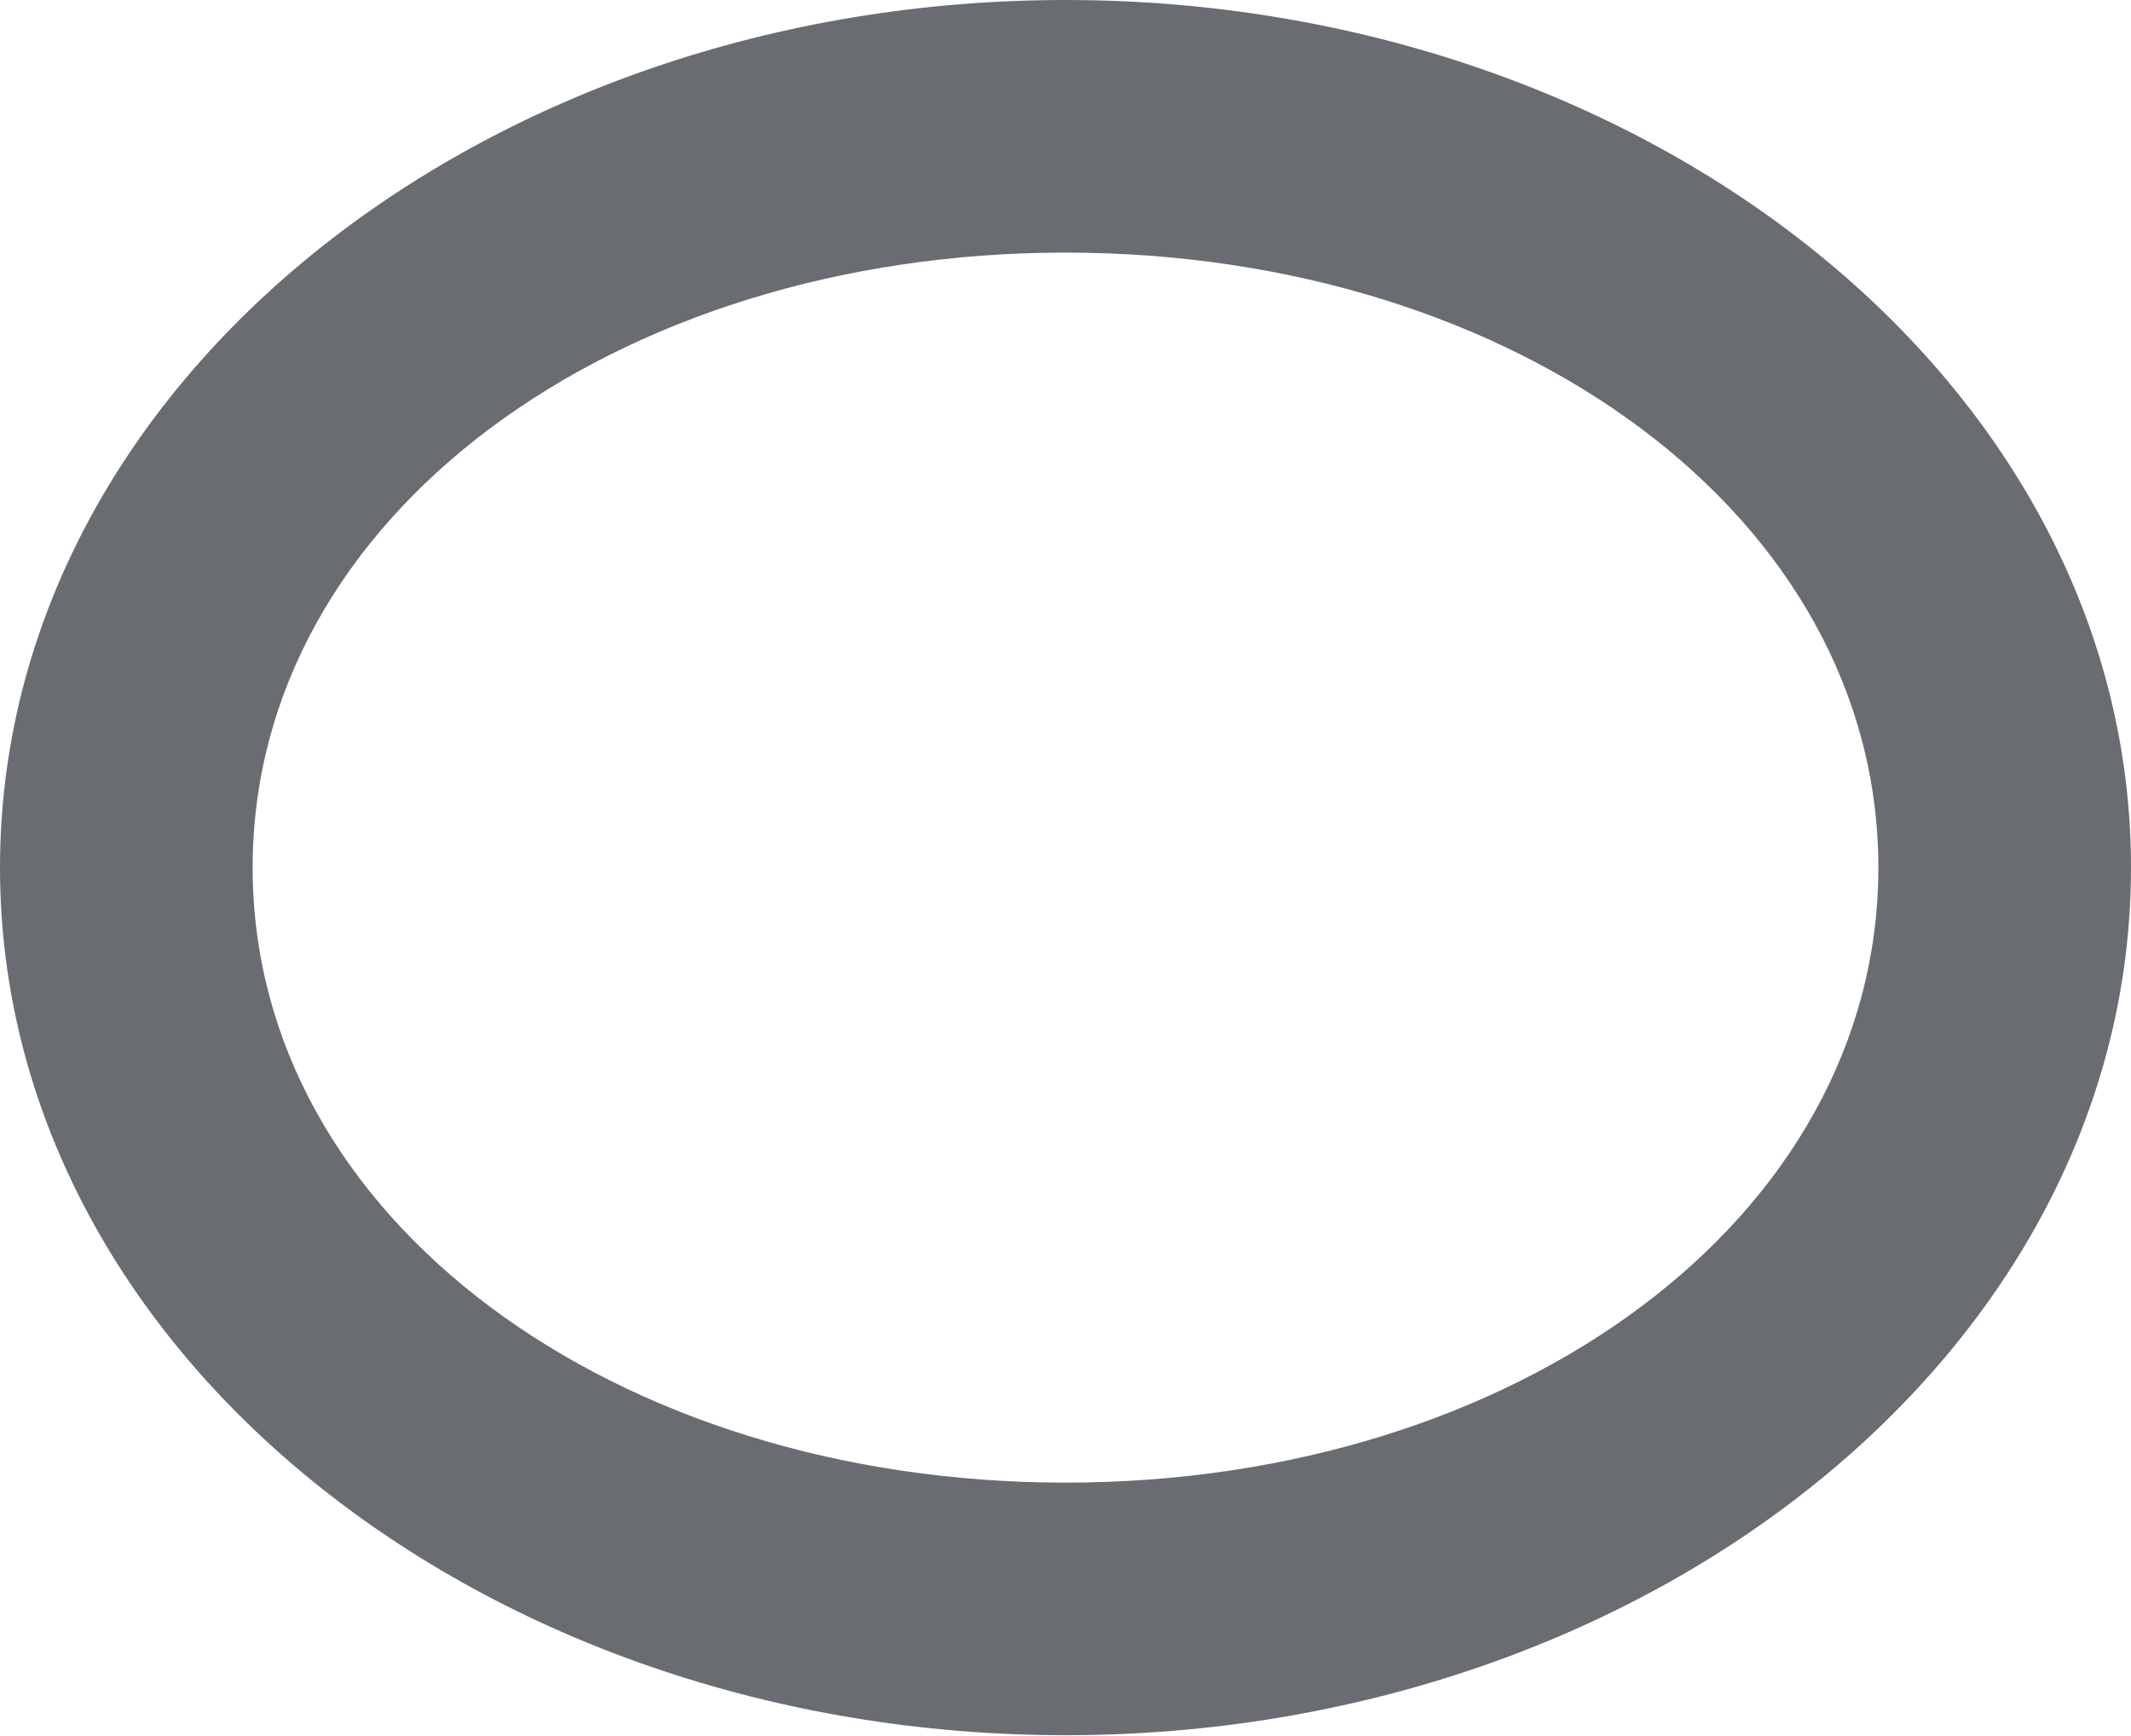
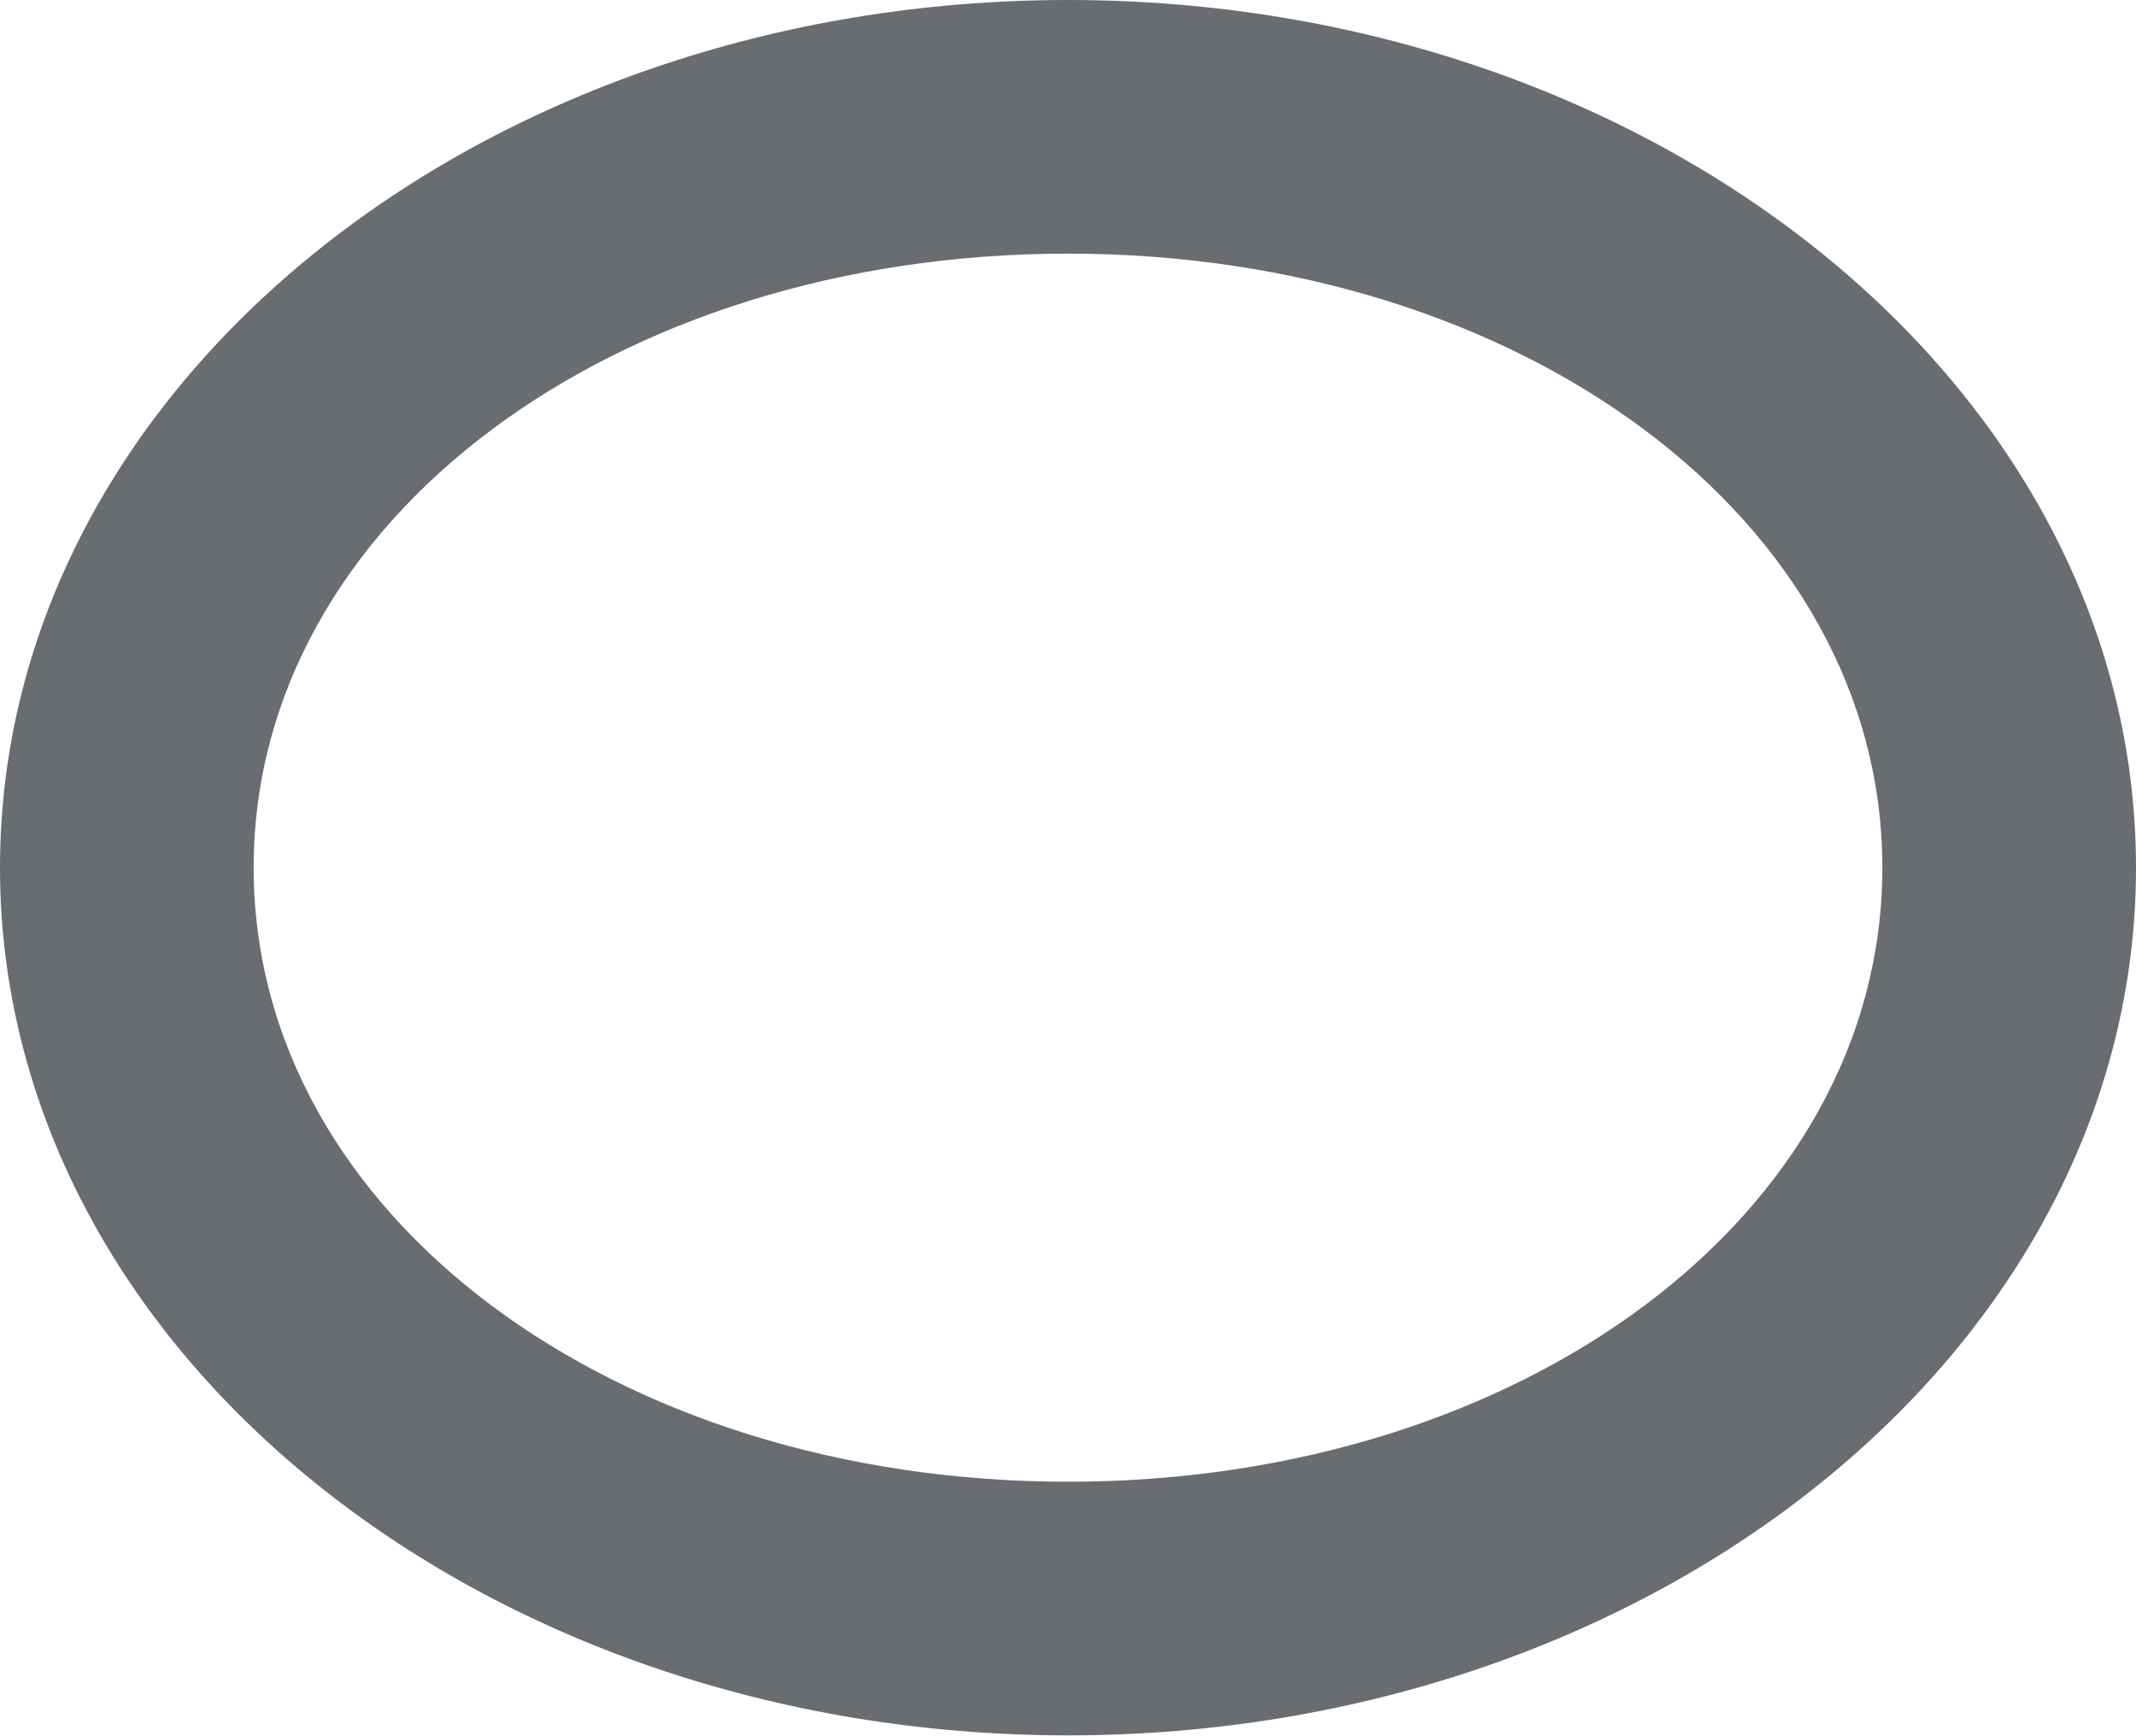
- <svg xmlns="http://www.w3.org/2000/svg" viewBox="0 0 19.4 15.8">
-   <path d="M12,19.9c-5.3,0-9.7-3.5-9.7-7.9S6.7,4.1,12,4.1s9.7,3.5,9.7,7.9S17.3,19.9,12,19.9ZM12,6.4C7.9,6.4,4.6,8.8,4.6,12s3.3,5.6,7.4,5.6,7.4-2.4,7.4-5.6S16.1,6.4,12,6.4Z" transform="translate(-2.3 -4.1)" fill="#696d72" fill-rule="evenodd" />
+ <svg xmlns="http://www.w3.org/2000/svg" id="Layer_1" data-name="Layer 1" viewBox="0 0 16 13">
+   <path d="M12,18.5c-4.4,0-8-2.9-8-6.5s3.6-6.5,8-6.5,8,2.9,8,6.5S16.4,18.5,12,18.5ZM12,7.4c-3.4,0-6.1,2-6.1,4.6s2.7,4.6,6.1,4.6,6.1-2,6.1-4.6S15.4,7.4,12,7.4Z" transform="translate(-4 -5.5)" fill="#696d72" fill-rule="evenodd" />
</svg>
